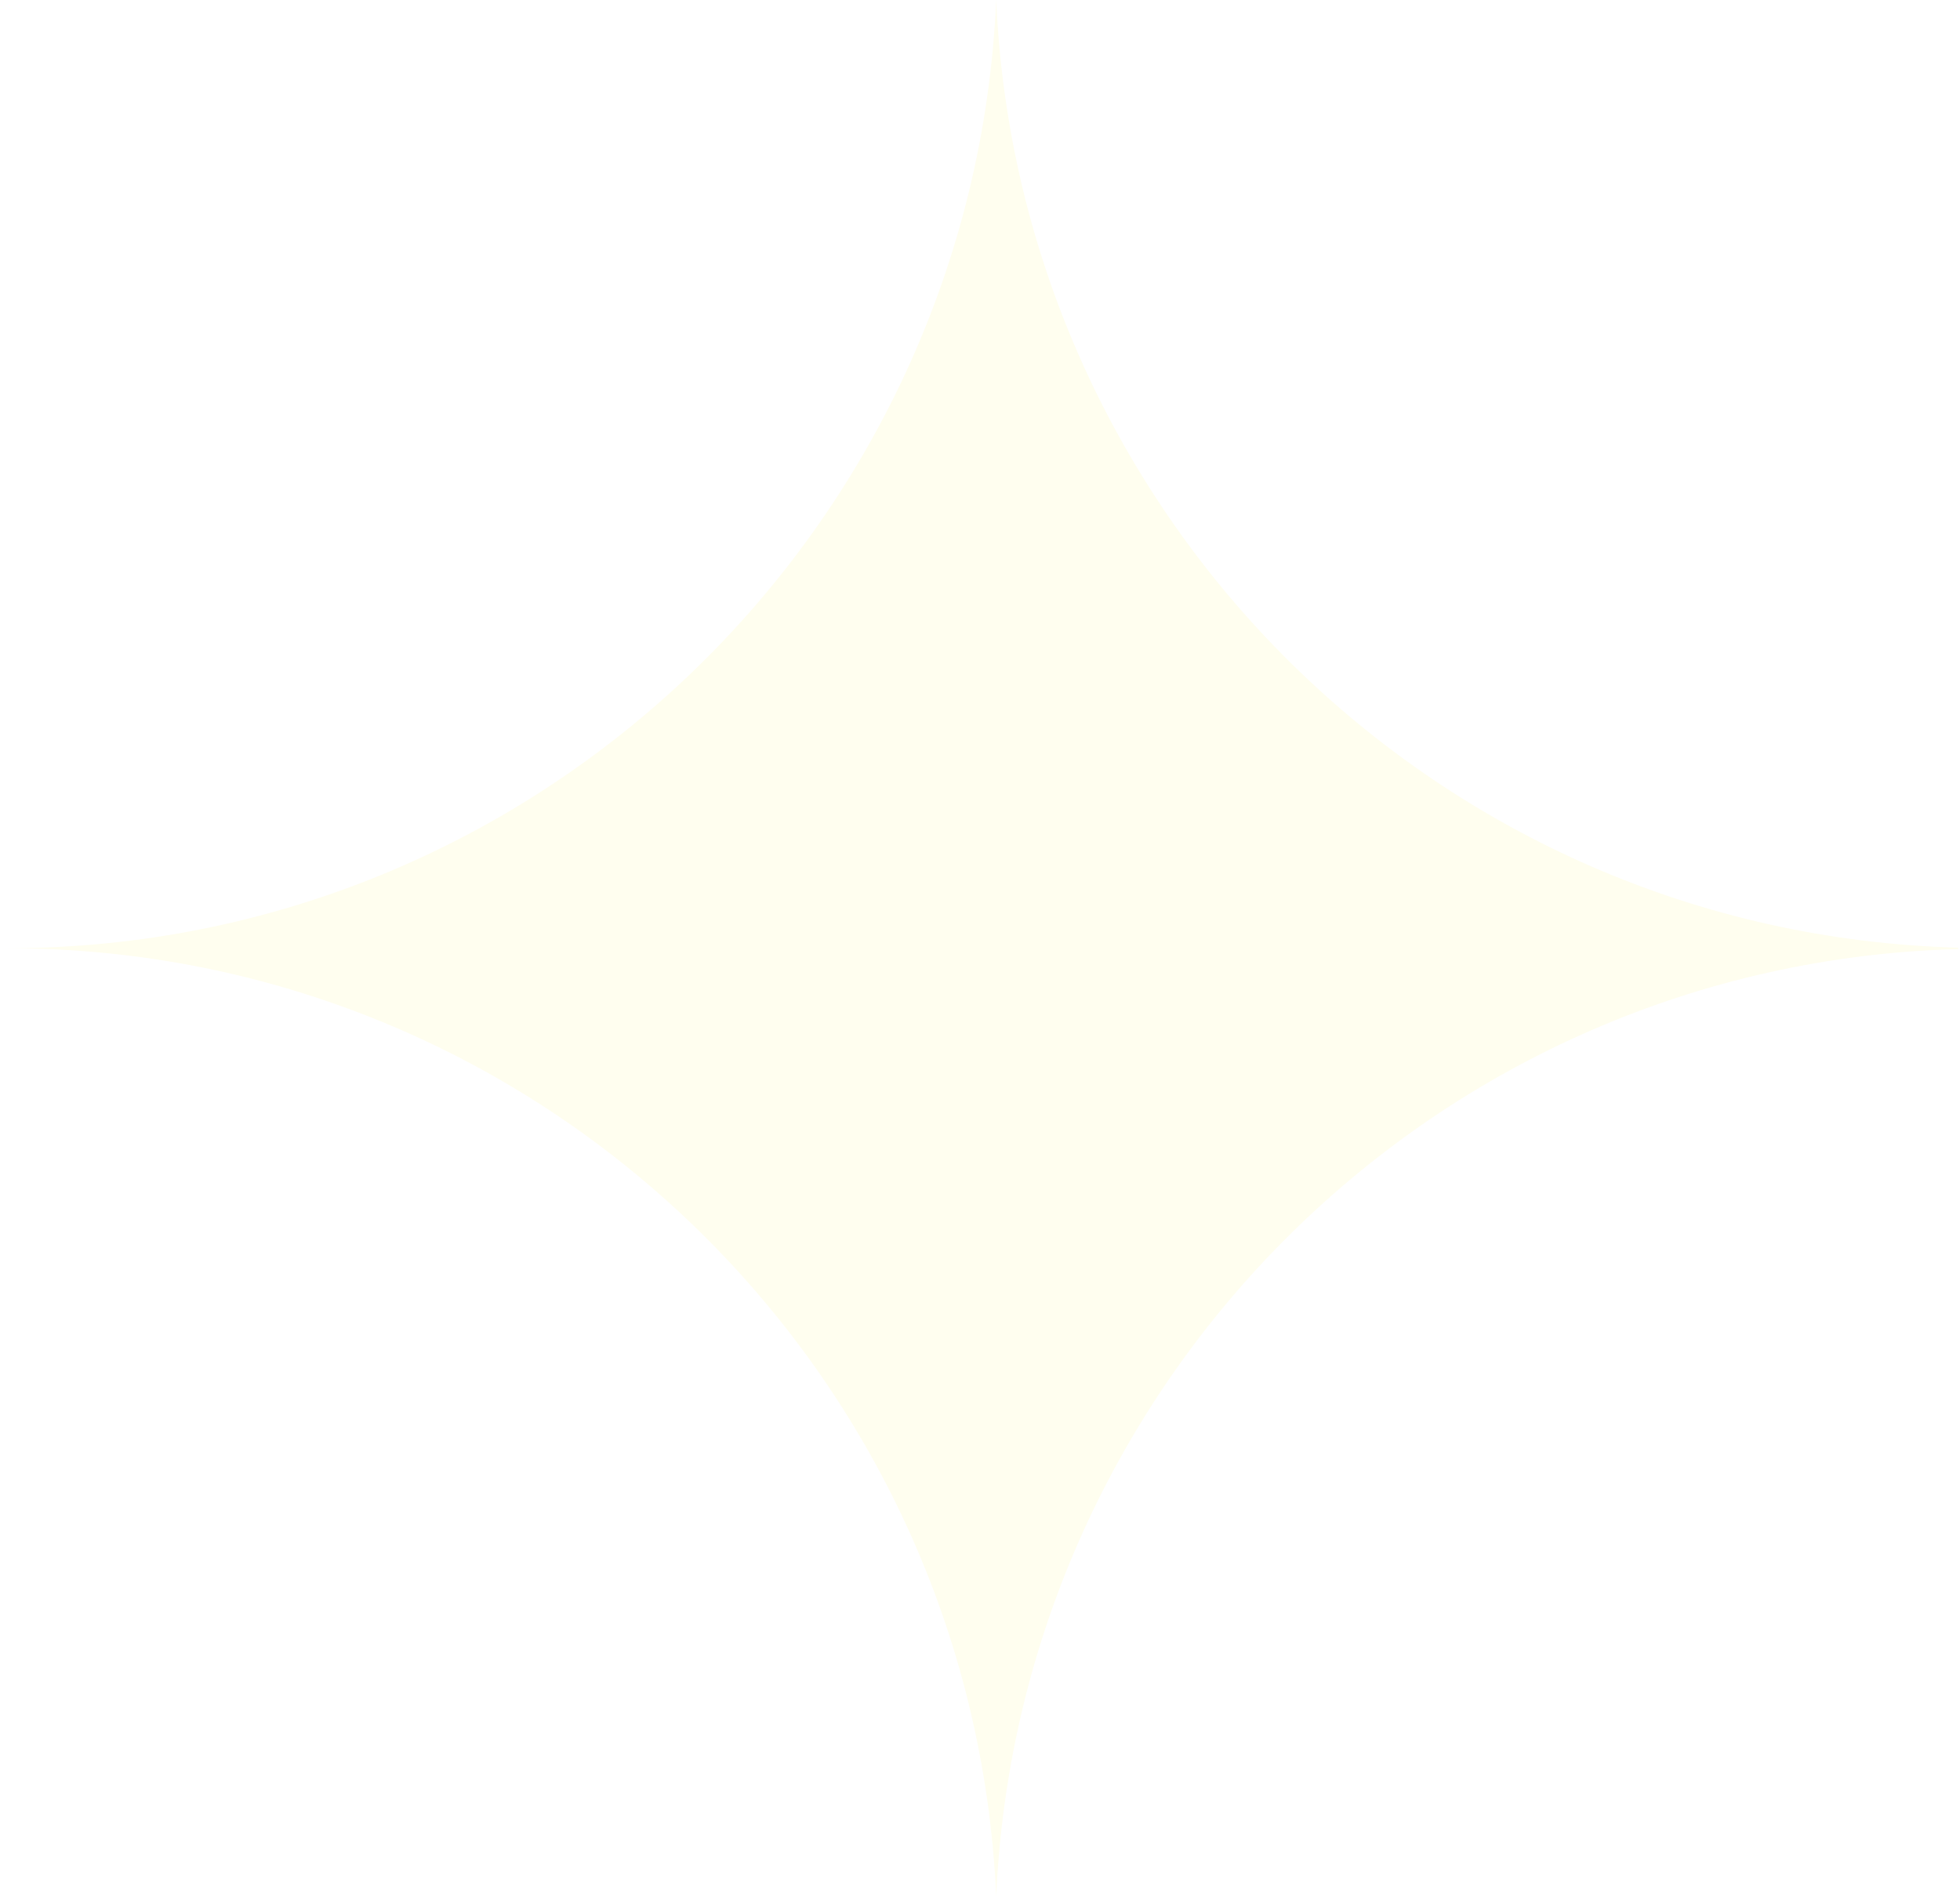
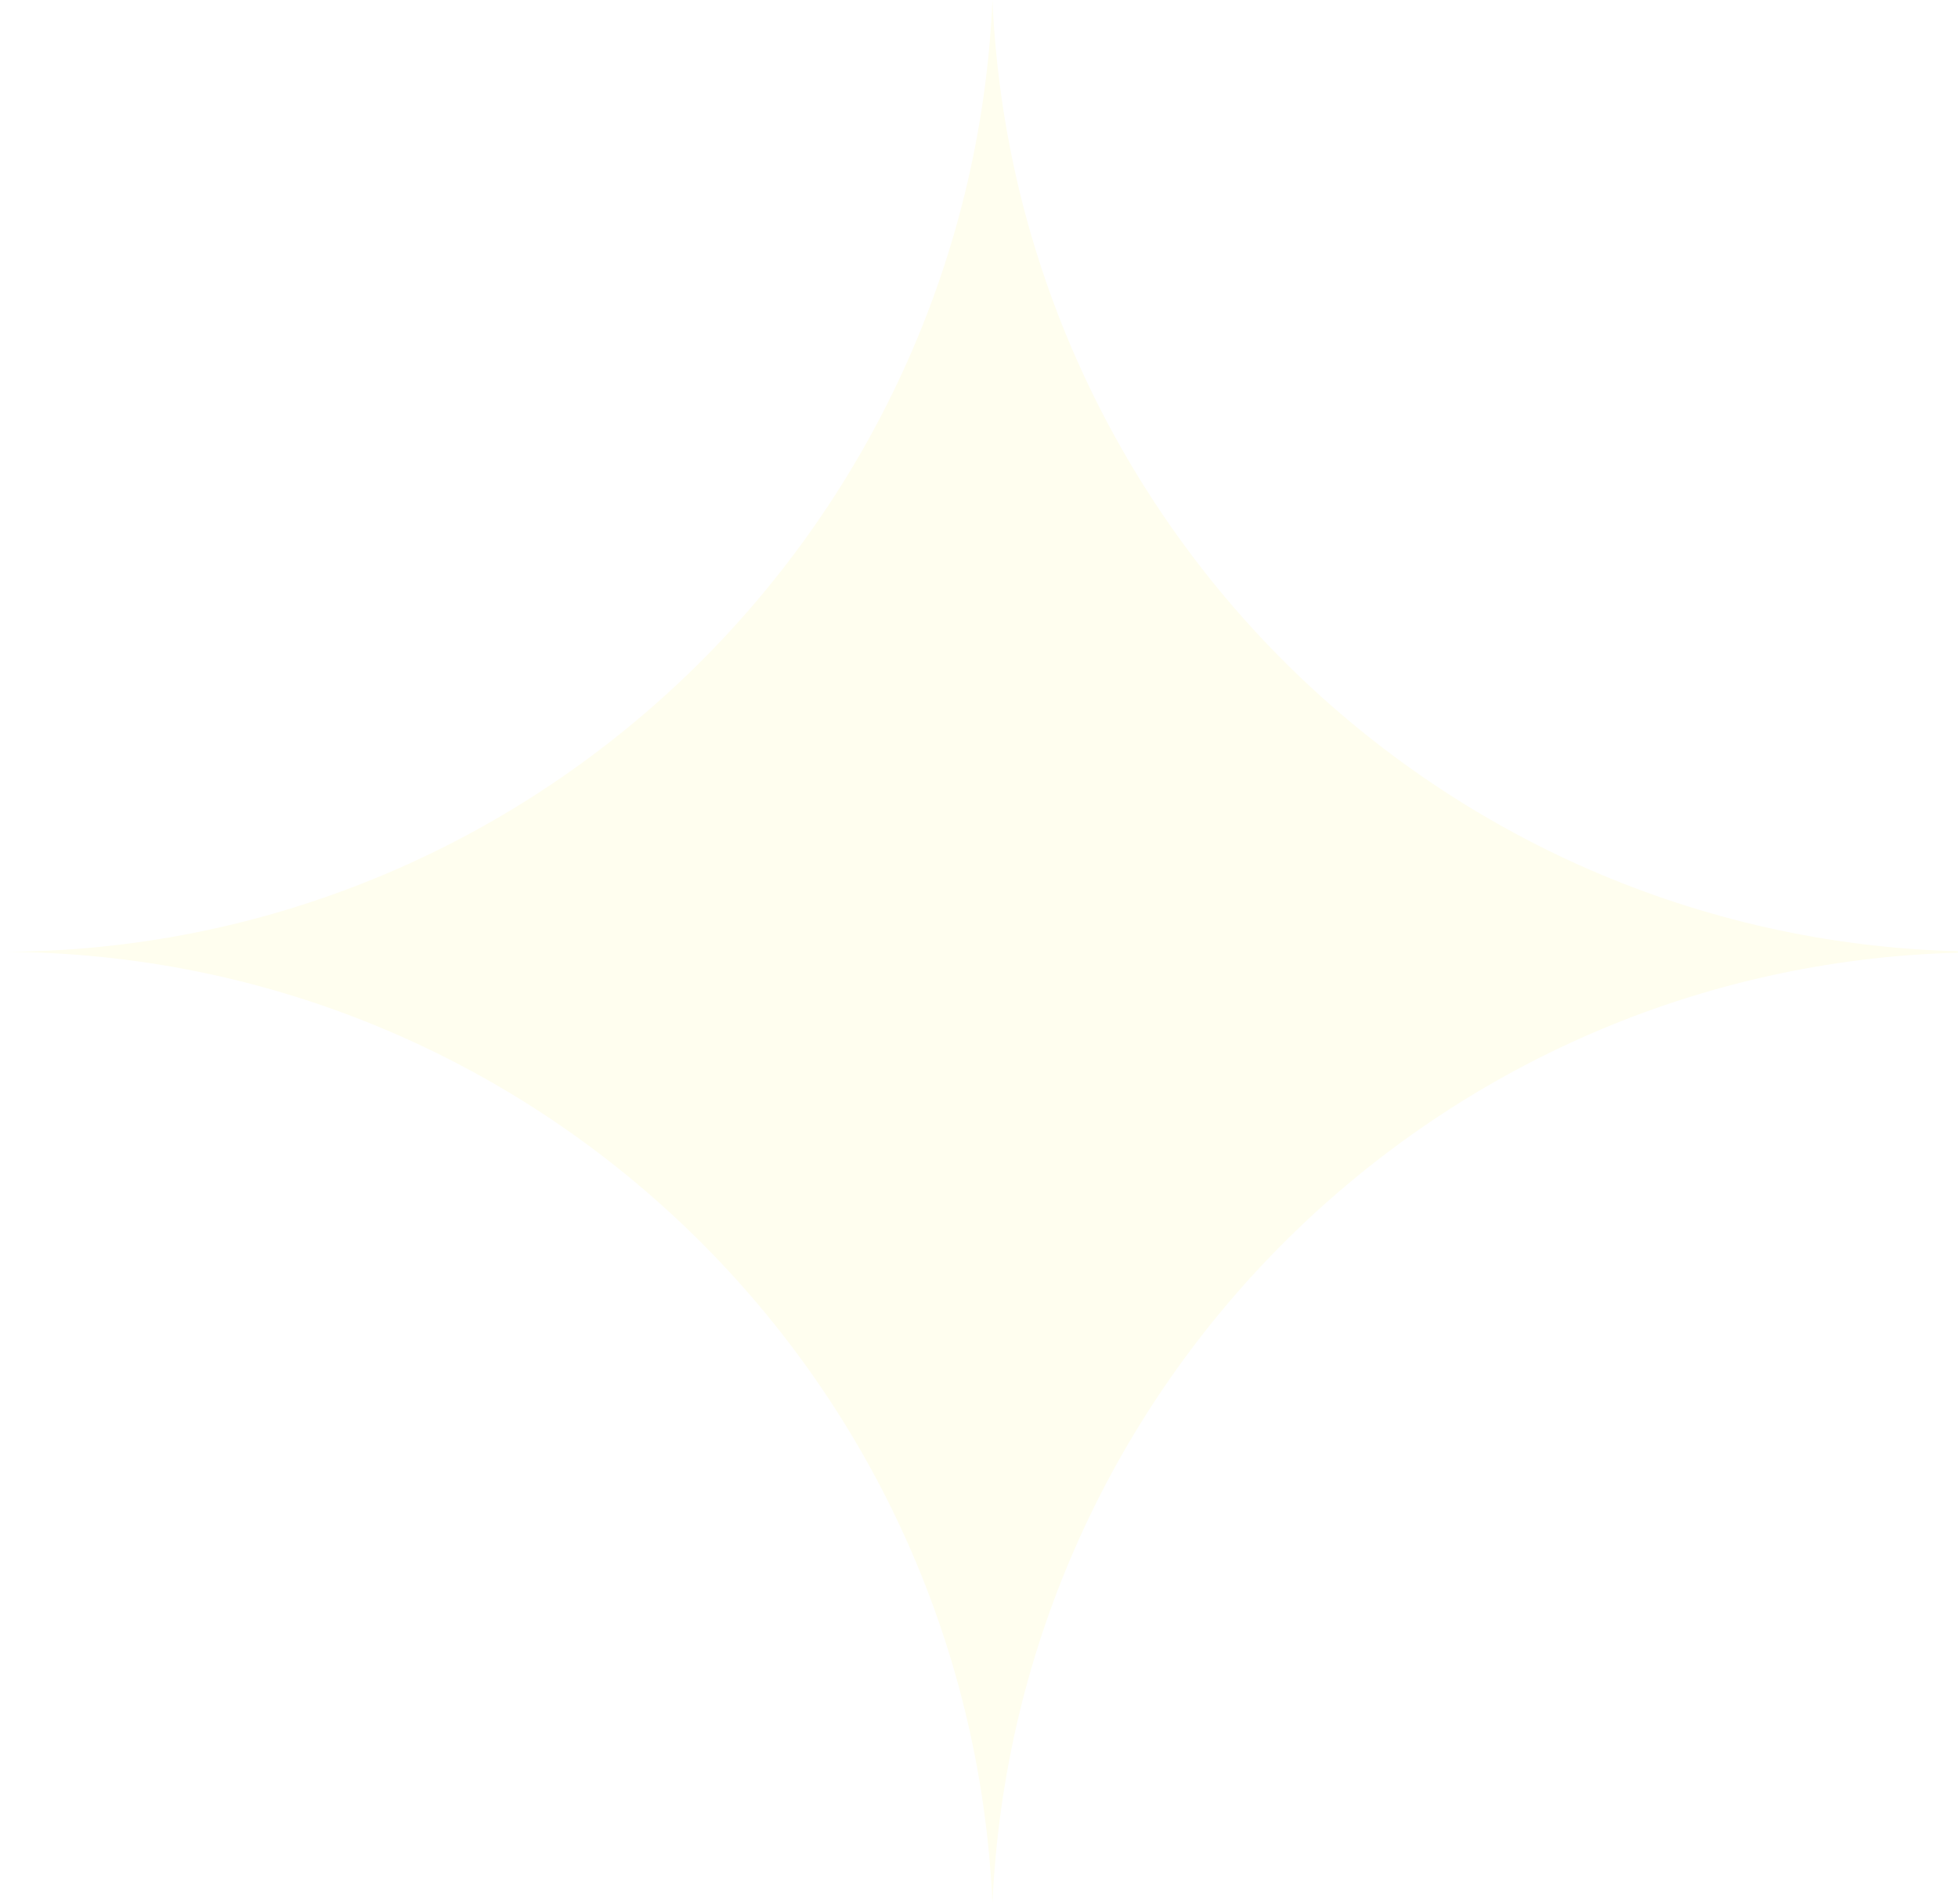
- <svg xmlns="http://www.w3.org/2000/svg" width="187" height="181" viewBox="0 0 187 181" fill="none">
+ <svg xmlns="http://www.w3.org/2000/svg" fill="none" viewBox="0.7 0 186.13 180.96">
  <path d="M95.045 0C92.811 50.352 51.426 90.481 0.697 90.481C51.426 90.481 92.811 130.61 95.045 180.962C97.251 131.457 137.273 91.875 186.831 90.563V90.426C137.273 89.114 97.251 49.505 95.045 0.027V0Z" fill="#FFFEEF" />
</svg>
